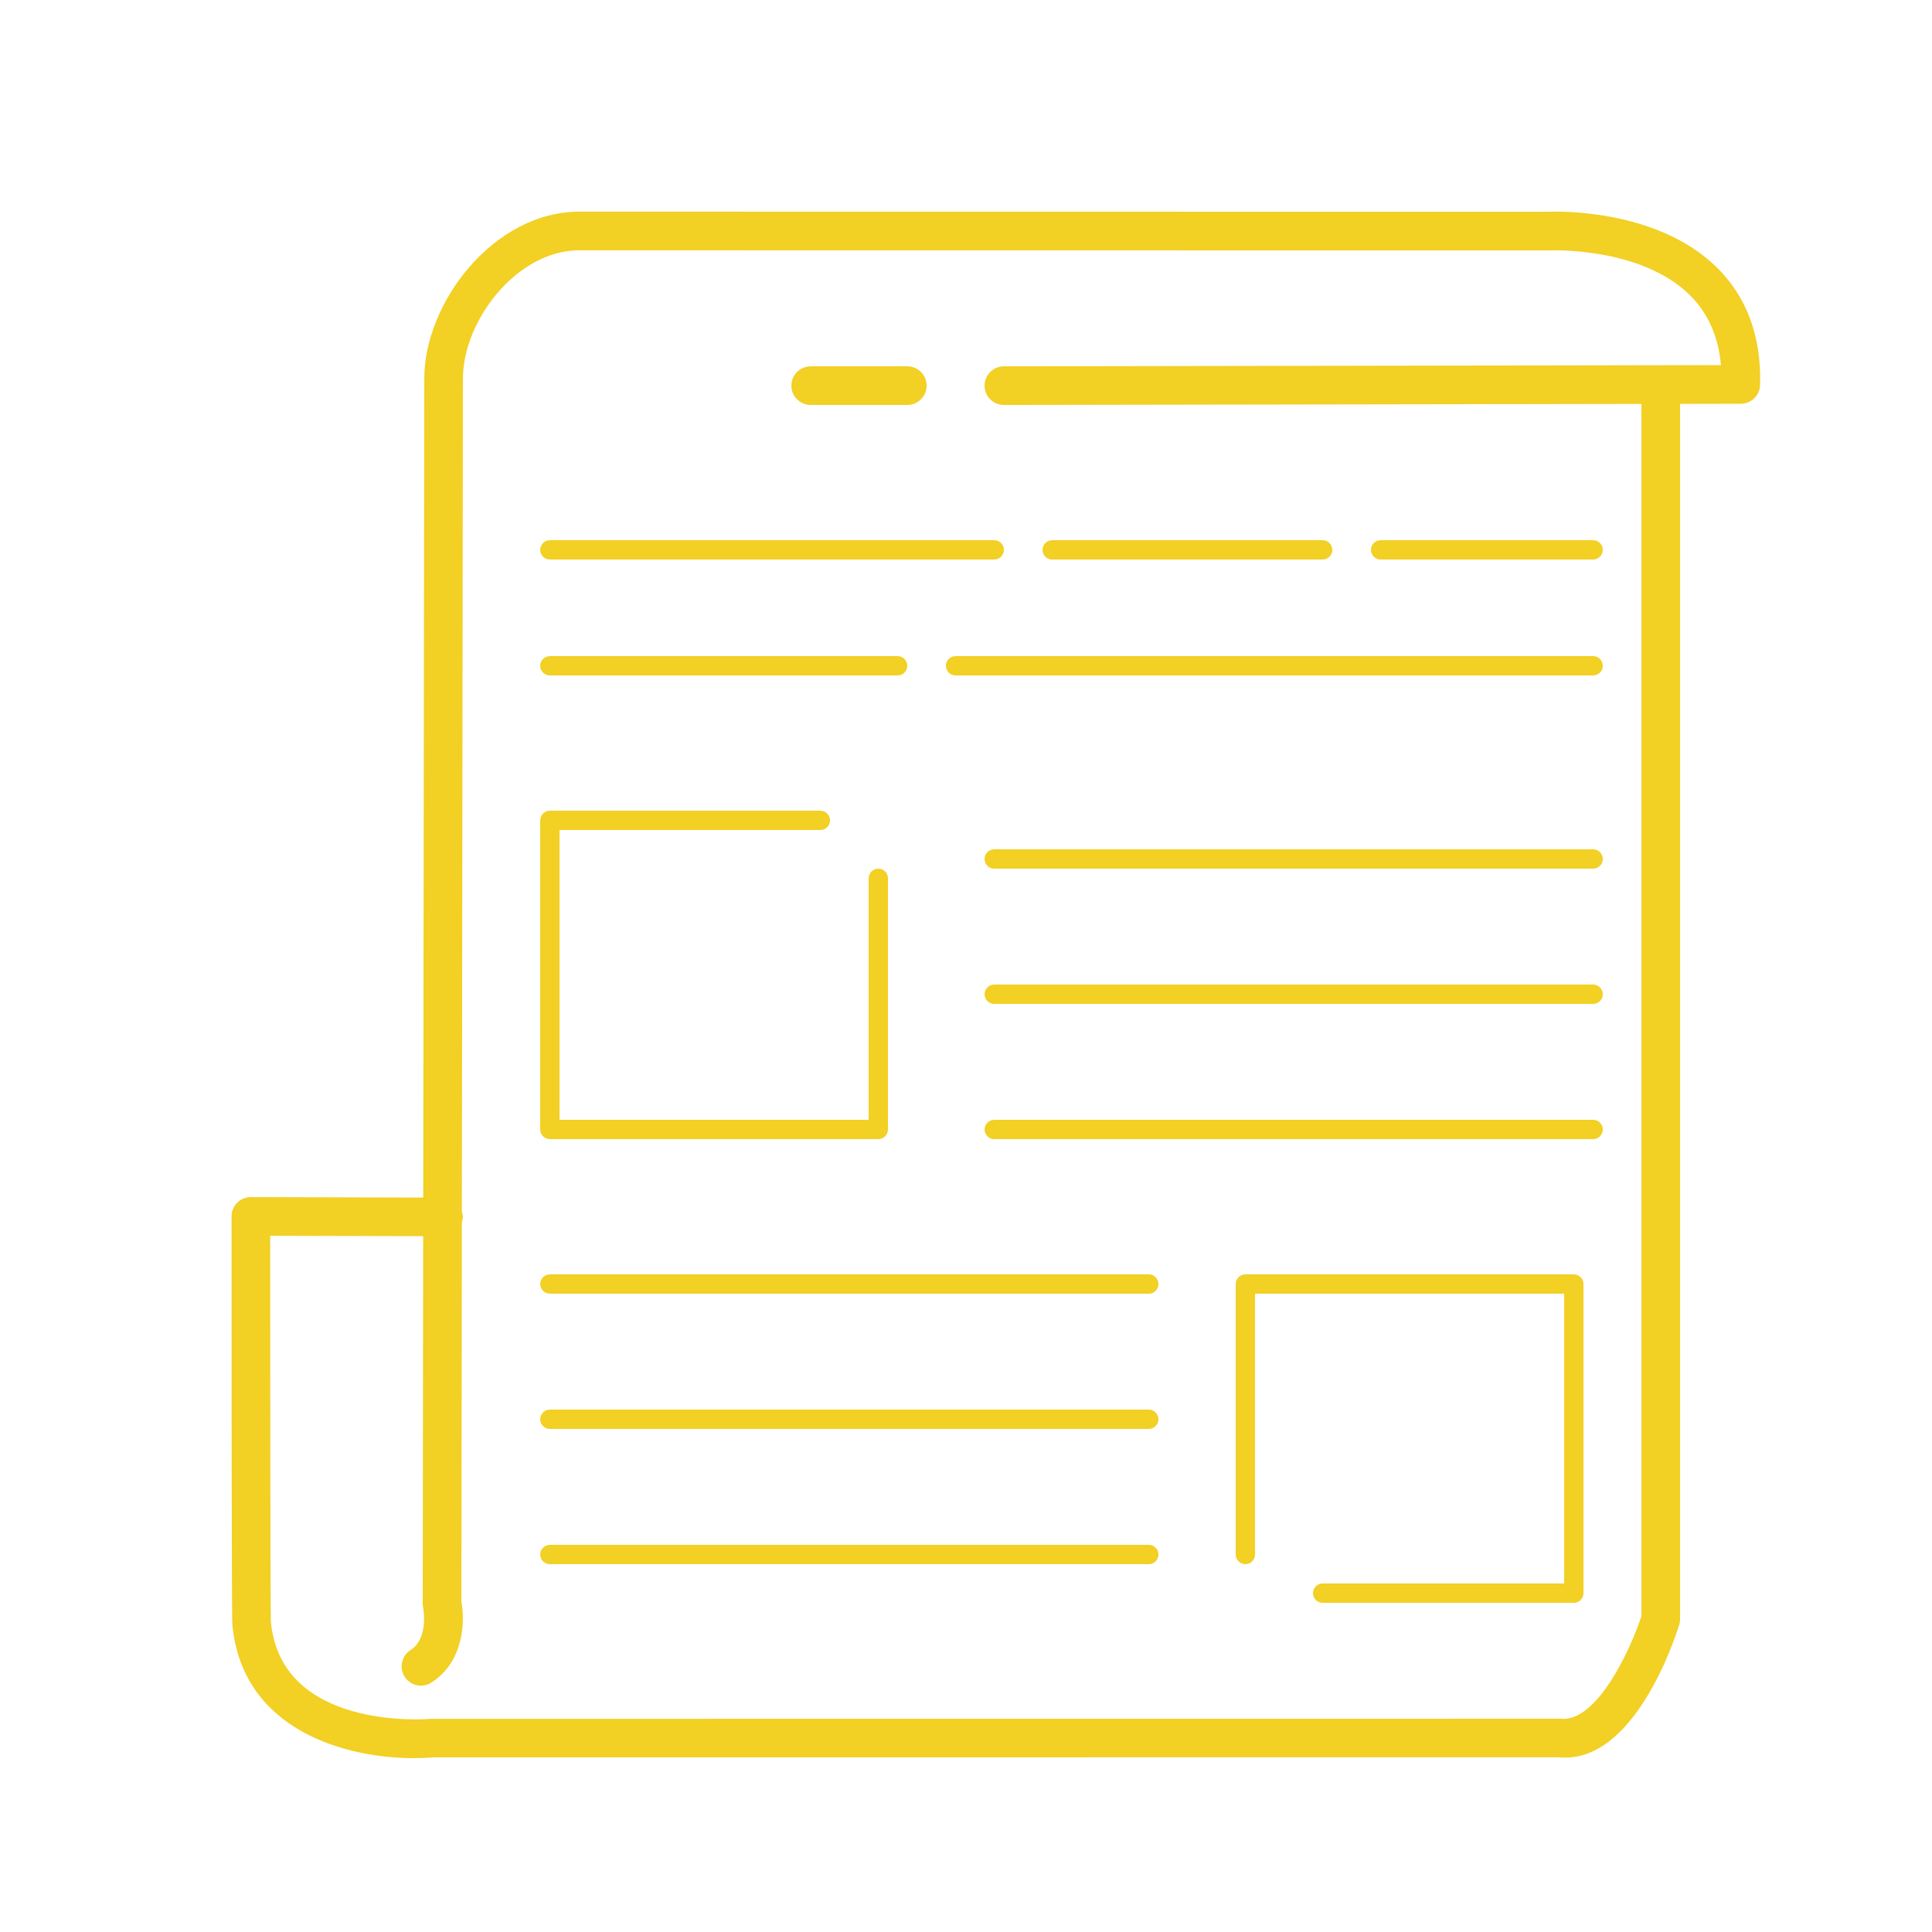
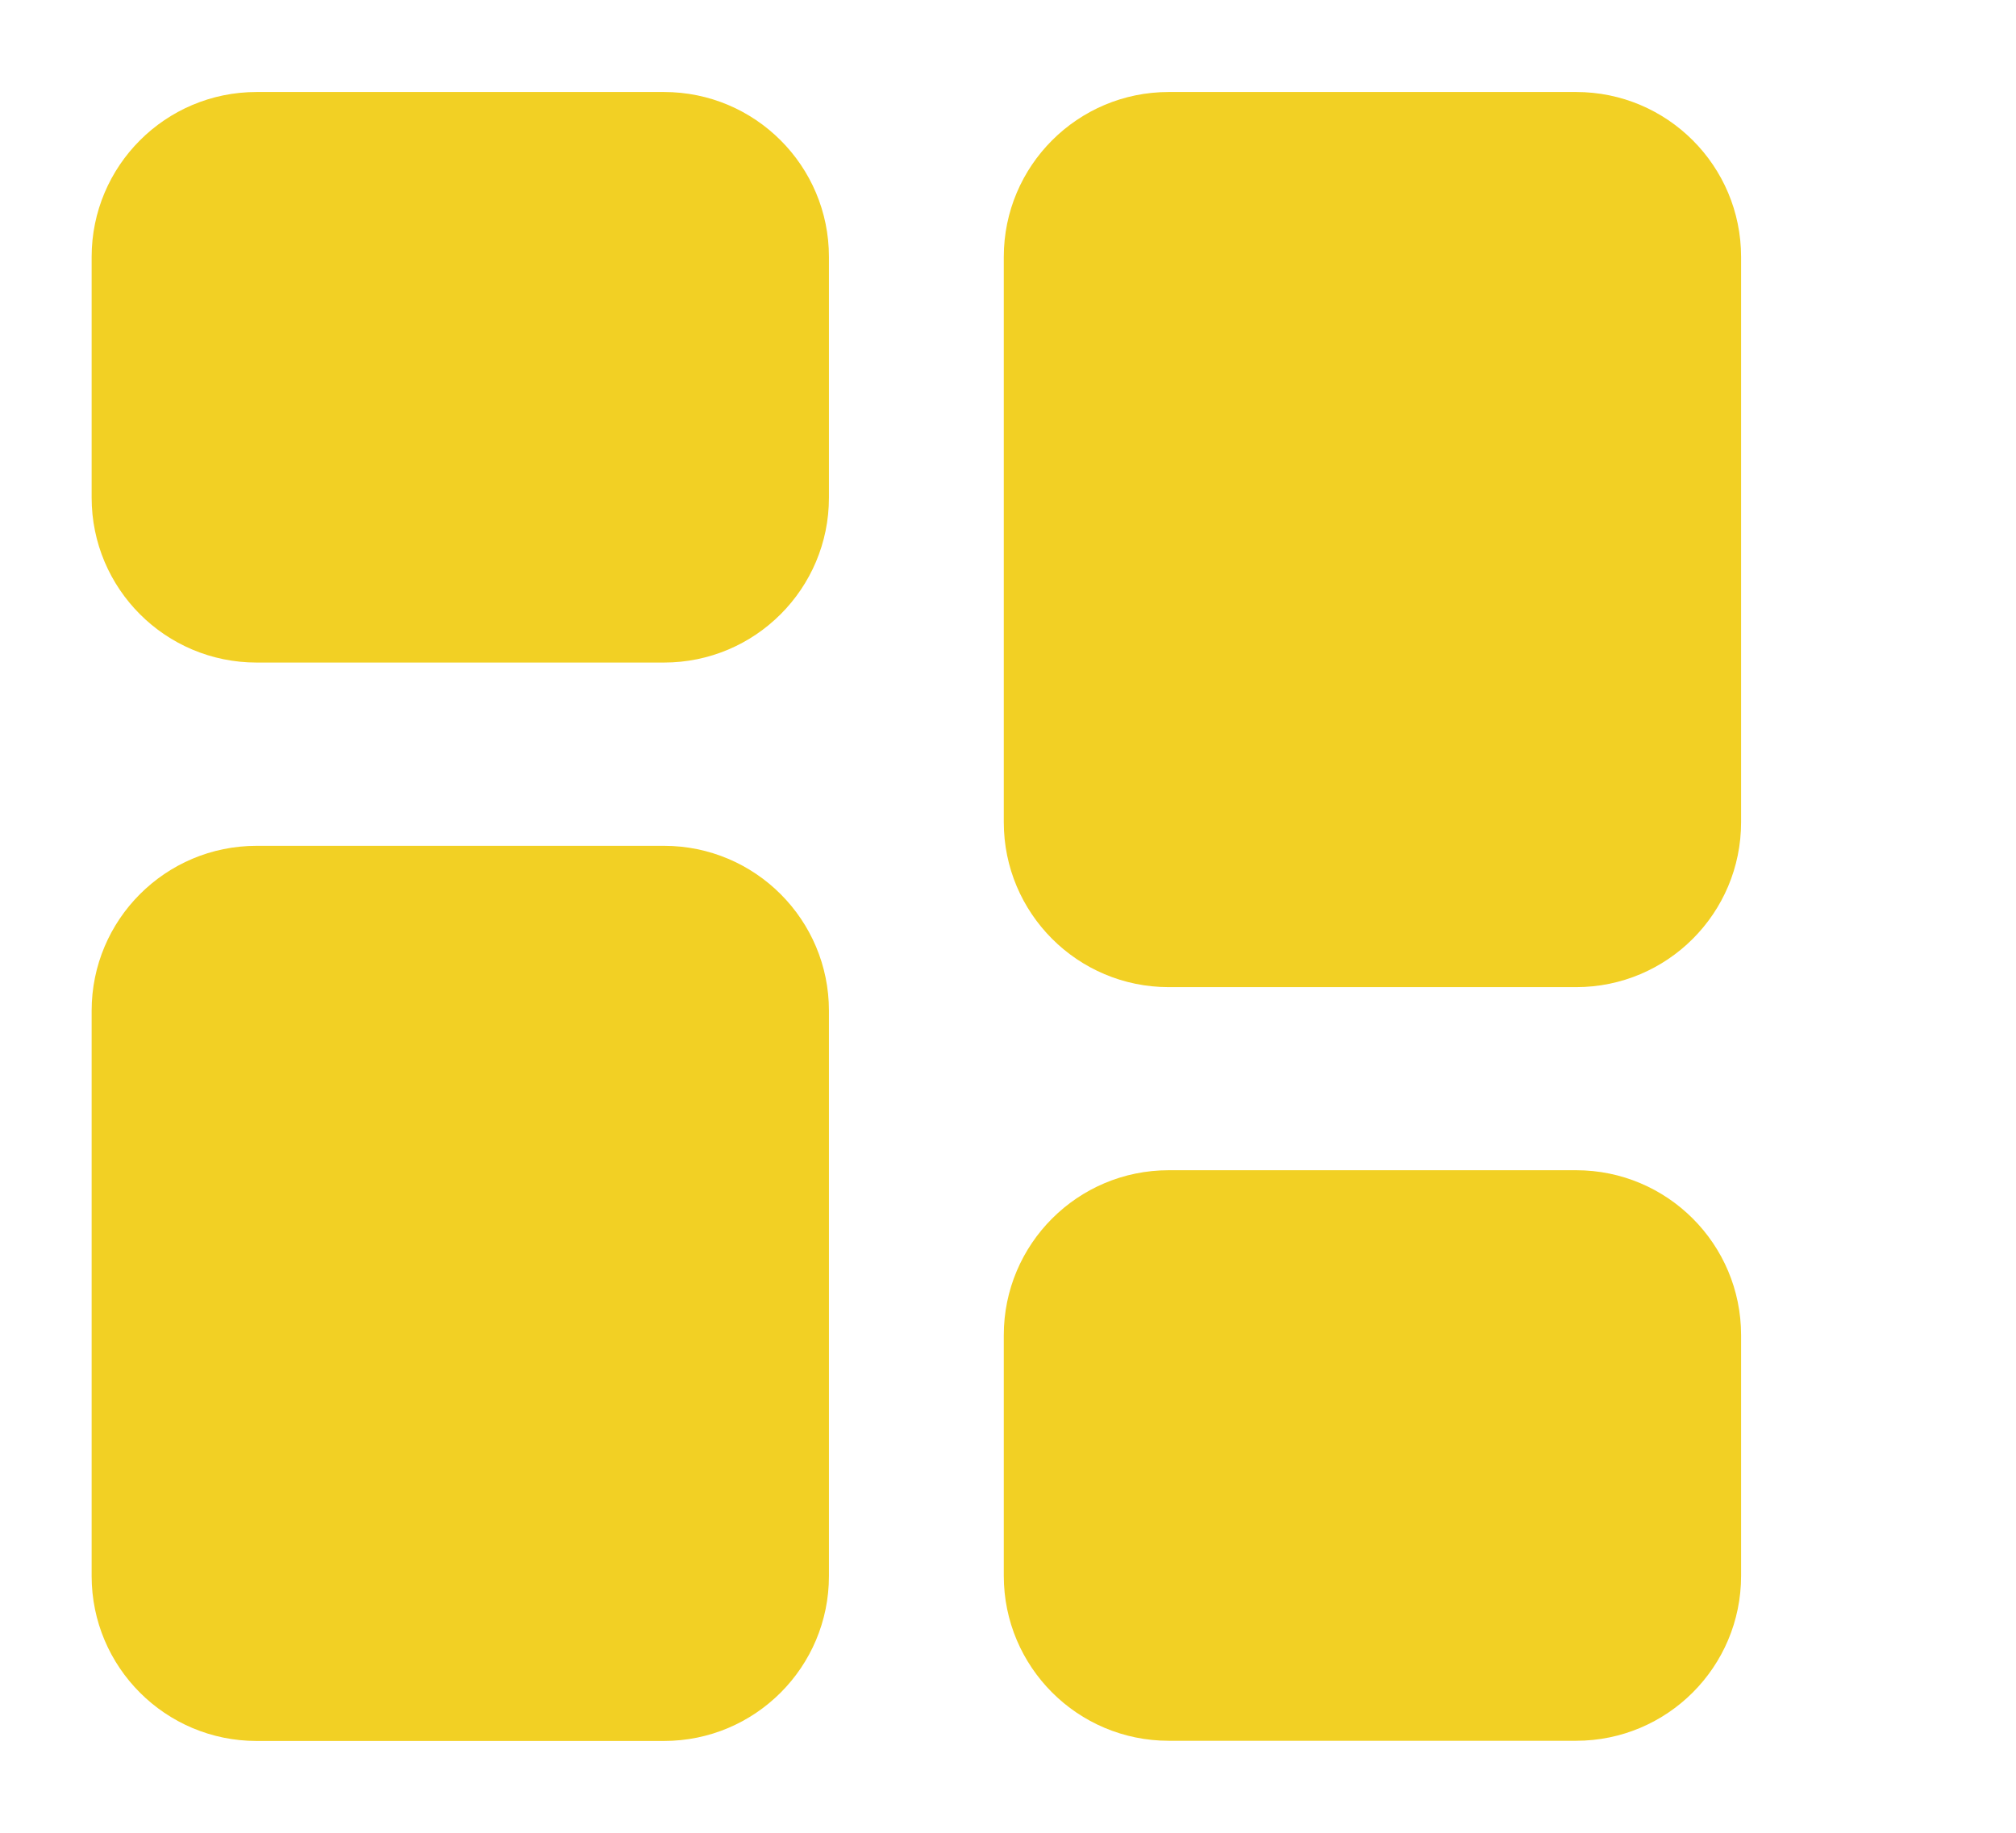
- <svg xmlns="http://www.w3.org/2000/svg" viewBox="0 0 100 100" fill="#F2D024">
-   <path d="M 29.988 10.955 C 25.541 10.955 21.961 15.681 21.961 19.592 L 21.906 61.986 L 12.988 61.961 L 12.986 61.961 C 12.443 61.961 11.998 62.395 11.986 62.938 C 11.983 63.105 11.982 83.647 12.027 84.107 C 12.563 89.614 17.968 91.002 21.418 91.002 C 21.775 91.002 22.111 90.987 22.418 90.961 L 80.697 90.957 C 84.56 91.33 86.683 84.844 86.914 84.105 C 86.944 84.008 86.961 83.909 86.961 83.807 L 86.961 20.904 L 90.104 20.898 C 90.645 20.897 91.087 20.467 91.102 19.926 C 91.173 17.411 90.413 15.358 88.844 13.824 C 85.668 10.718 80.331 10.952 80.154 10.961 L 29.988 10.955 z M 29.99 12.955 L 80.203 12.961 C 80.247 12.956 84.907 12.766 87.451 15.26 C 88.401 16.192 88.946 17.412 89.076 18.898 L 51.959 18.961 C 51.406 18.962 50.96 19.411 50.961 19.963 C 50.962 20.515 51.409 20.961 51.961 20.961 L 84.961 20.906 L 84.961 83.648 C 84.337 85.544 82.608 89.155 80.789 88.961 L 22.332 88.965 C 22.016 88.995 14.568 89.563 14.02 83.951 C 13.991 83.257 13.984 68.014 13.984 63.963 L 21.904 63.984 L 21.879 82.986 C 21.879 83.057 21.885 83.126 21.9 83.195 C 21.904 83.21 22.211 84.792 21.25 85.406 C 20.784 85.703 20.648 86.322 20.945 86.787 C 21.136 87.086 21.459 87.25 21.789 87.25 C 21.973 87.25 22.159 87.199 22.326 87.092 C 23.972 86.041 24.086 84.011 23.881 82.891 L 23.906 63.26 C 23.931 63.173 23.961 63.087 23.961 62.992 C 23.961 62.896 23.931 62.809 23.906 62.721 L 23.961 19.594 C 23.961 16.606 26.743 12.955 29.99 12.955 z M 41.961 18.961 C 41.409 18.961 40.961 19.409 40.961 19.961 C 40.961 20.513 41.409 20.961 41.961 20.961 L 46.961 20.961 C 47.513 20.961 47.961 20.513 47.961 19.961 C 47.961 19.409 47.513 18.961 46.961 18.961 L 41.961 18.961 z M 28.461 27.961 C 28.185 27.961 27.961 28.185 27.961 28.461 C 27.961 28.737 28.185 28.961 28.461 28.961 L 51.461 28.961 C 51.737 28.961 51.961 28.737 51.961 28.461 C 51.961 28.185 51.737 27.961 51.461 27.961 L 28.461 27.961 z M 54.461 27.961 C 54.185 27.961 53.961 28.185 53.961 28.461 C 53.961 28.737 54.185 28.961 54.461 28.961 L 68.461 28.961 C 68.737 28.961 68.961 28.737 68.961 28.461 C 68.961 28.185 68.737 27.961 68.461 27.961 L 54.461 27.961 z M 71.461 27.961 C 71.185 27.961 70.961 28.185 70.961 28.461 C 70.961 28.737 71.185 28.961 71.461 28.961 L 82.461 28.961 C 82.737 28.961 82.961 28.737 82.961 28.461 C 82.961 28.185 82.737 27.961 82.461 27.961 L 71.461 27.961 z M 28.461 33.961 C 28.185 33.961 27.961 34.185 27.961 34.461 C 27.961 34.737 28.185 34.961 28.461 34.961 L 46.461 34.961 C 46.737 34.961 46.961 34.737 46.961 34.461 C 46.961 34.185 46.737 33.961 46.461 33.961 L 28.461 33.961 z M 49.461 33.961 C 49.185 33.961 48.961 34.185 48.961 34.461 C 48.961 34.737 49.185 34.961 49.461 34.961 L 82.461 34.961 C 82.737 34.961 82.961 34.737 82.961 34.461 C 82.961 34.185 82.737 33.961 82.461 33.961 L 49.461 33.961 z M 28.461 41.961 C 28.185 41.961 27.961 42.185 27.961 42.461 L 27.961 58.461 C 27.961 58.737 28.185 58.961 28.461 58.961 L 45.461 58.961 C 45.737 58.961 45.961 58.737 45.961 58.461 L 45.961 45.461 C 45.961 45.185 45.737 44.961 45.461 44.961 C 45.185 44.961 44.961 45.185 44.961 45.461 L 44.961 57.961 L 28.961 57.961 L 28.961 42.961 L 42.461 42.961 C 42.737 42.961 42.961 42.737 42.961 42.461 C 42.961 42.185 42.737 41.961 42.461 41.961 L 28.461 41.961 z M 51.461 43.961 C 51.185 43.961 50.961 44.185 50.961 44.461 C 50.961 44.737 51.185 44.961 51.461 44.961 L 82.461 44.961 C 82.737 44.961 82.961 44.737 82.961 44.461 C 82.961 44.185 82.737 43.961 82.461 43.961 L 51.461 43.961 z M 51.461 50.961 C 51.185 50.961 50.961 51.185 50.961 51.461 C 50.961 51.737 51.185 51.961 51.461 51.961 L 82.461 51.961 C 82.737 51.961 82.961 51.737 82.961 51.461 C 82.961 51.185 82.737 50.961 82.461 50.961 L 51.461 50.961 z M 51.461 57.961 C 51.185 57.961 50.961 58.185 50.961 58.461 C 50.961 58.737 51.185 58.961 51.461 58.961 L 82.461 58.961 C 82.737 58.961 82.961 58.737 82.961 58.461 C 82.961 58.185 82.737 57.961 82.461 57.961 L 51.461 57.961 z M 28.461 65.961 C 28.185 65.961 27.961 66.185 27.961 66.461 C 27.961 66.737 28.185 66.961 28.461 66.961 L 59.461 66.961 C 59.737 66.961 59.961 66.737 59.961 66.461 C 59.961 66.185 59.737 65.961 59.461 65.961 L 28.461 65.961 z M 64.461 65.961 C 64.185 65.961 63.961 66.185 63.961 66.461 L 63.961 80.461 C 63.961 80.737 64.185 80.961 64.461 80.961 C 64.737 80.961 64.961 80.737 64.961 80.461 L 64.961 66.961 L 80.961 66.961 L 80.961 81.961 L 68.461 81.961 C 68.185 81.961 67.961 82.185 67.961 82.461 C 67.961 82.737 68.185 82.961 68.461 82.961 L 81.461 82.961 C 81.737 82.961 81.961 82.737 81.961 82.461 L 81.961 66.461 C 81.961 66.185 81.737 65.961 81.461 65.961 L 64.461 65.961 z M 28.461 72.961 C 28.185 72.961 27.961 73.185 27.961 73.461 C 27.961 73.737 28.185 73.961 28.461 73.961 L 59.461 73.961 C 59.737 73.961 59.961 73.737 59.961 73.461 C 59.961 73.185 59.737 72.961 59.461 72.961 L 28.461 72.961 z M 28.461 79.961 C 28.185 79.961 27.961 80.185 27.961 80.461 C 27.961 80.737 28.185 80.961 28.461 80.961 L 59.461 80.961 C 59.737 80.961 59.961 80.737 59.961 80.461 C 59.961 80.185 59.737 79.961 59.461 79.961 L 28.461 79.961 z" fill="#F2D024" />
+ <svg xmlns="http://www.w3.org/2000/svg" viewBox="0 0 110 100" x="0px" y="0px" fill="#F2D024">
+   <g data-name="Layer 2">
+     <rect x="5" y="5.02" width="40.23" height="31.13" rx="9" />
+     <rect x="54.77" y="5.02" width="40.23" height="48.84" rx="9" />
+     <rect x="5" y="46.15" width="40.23" height="48.84" rx="9" />
+     <rect x="54.77" y="63.85" width="40.23" height="31.13" rx="9" />
+   </g>
</svg>
